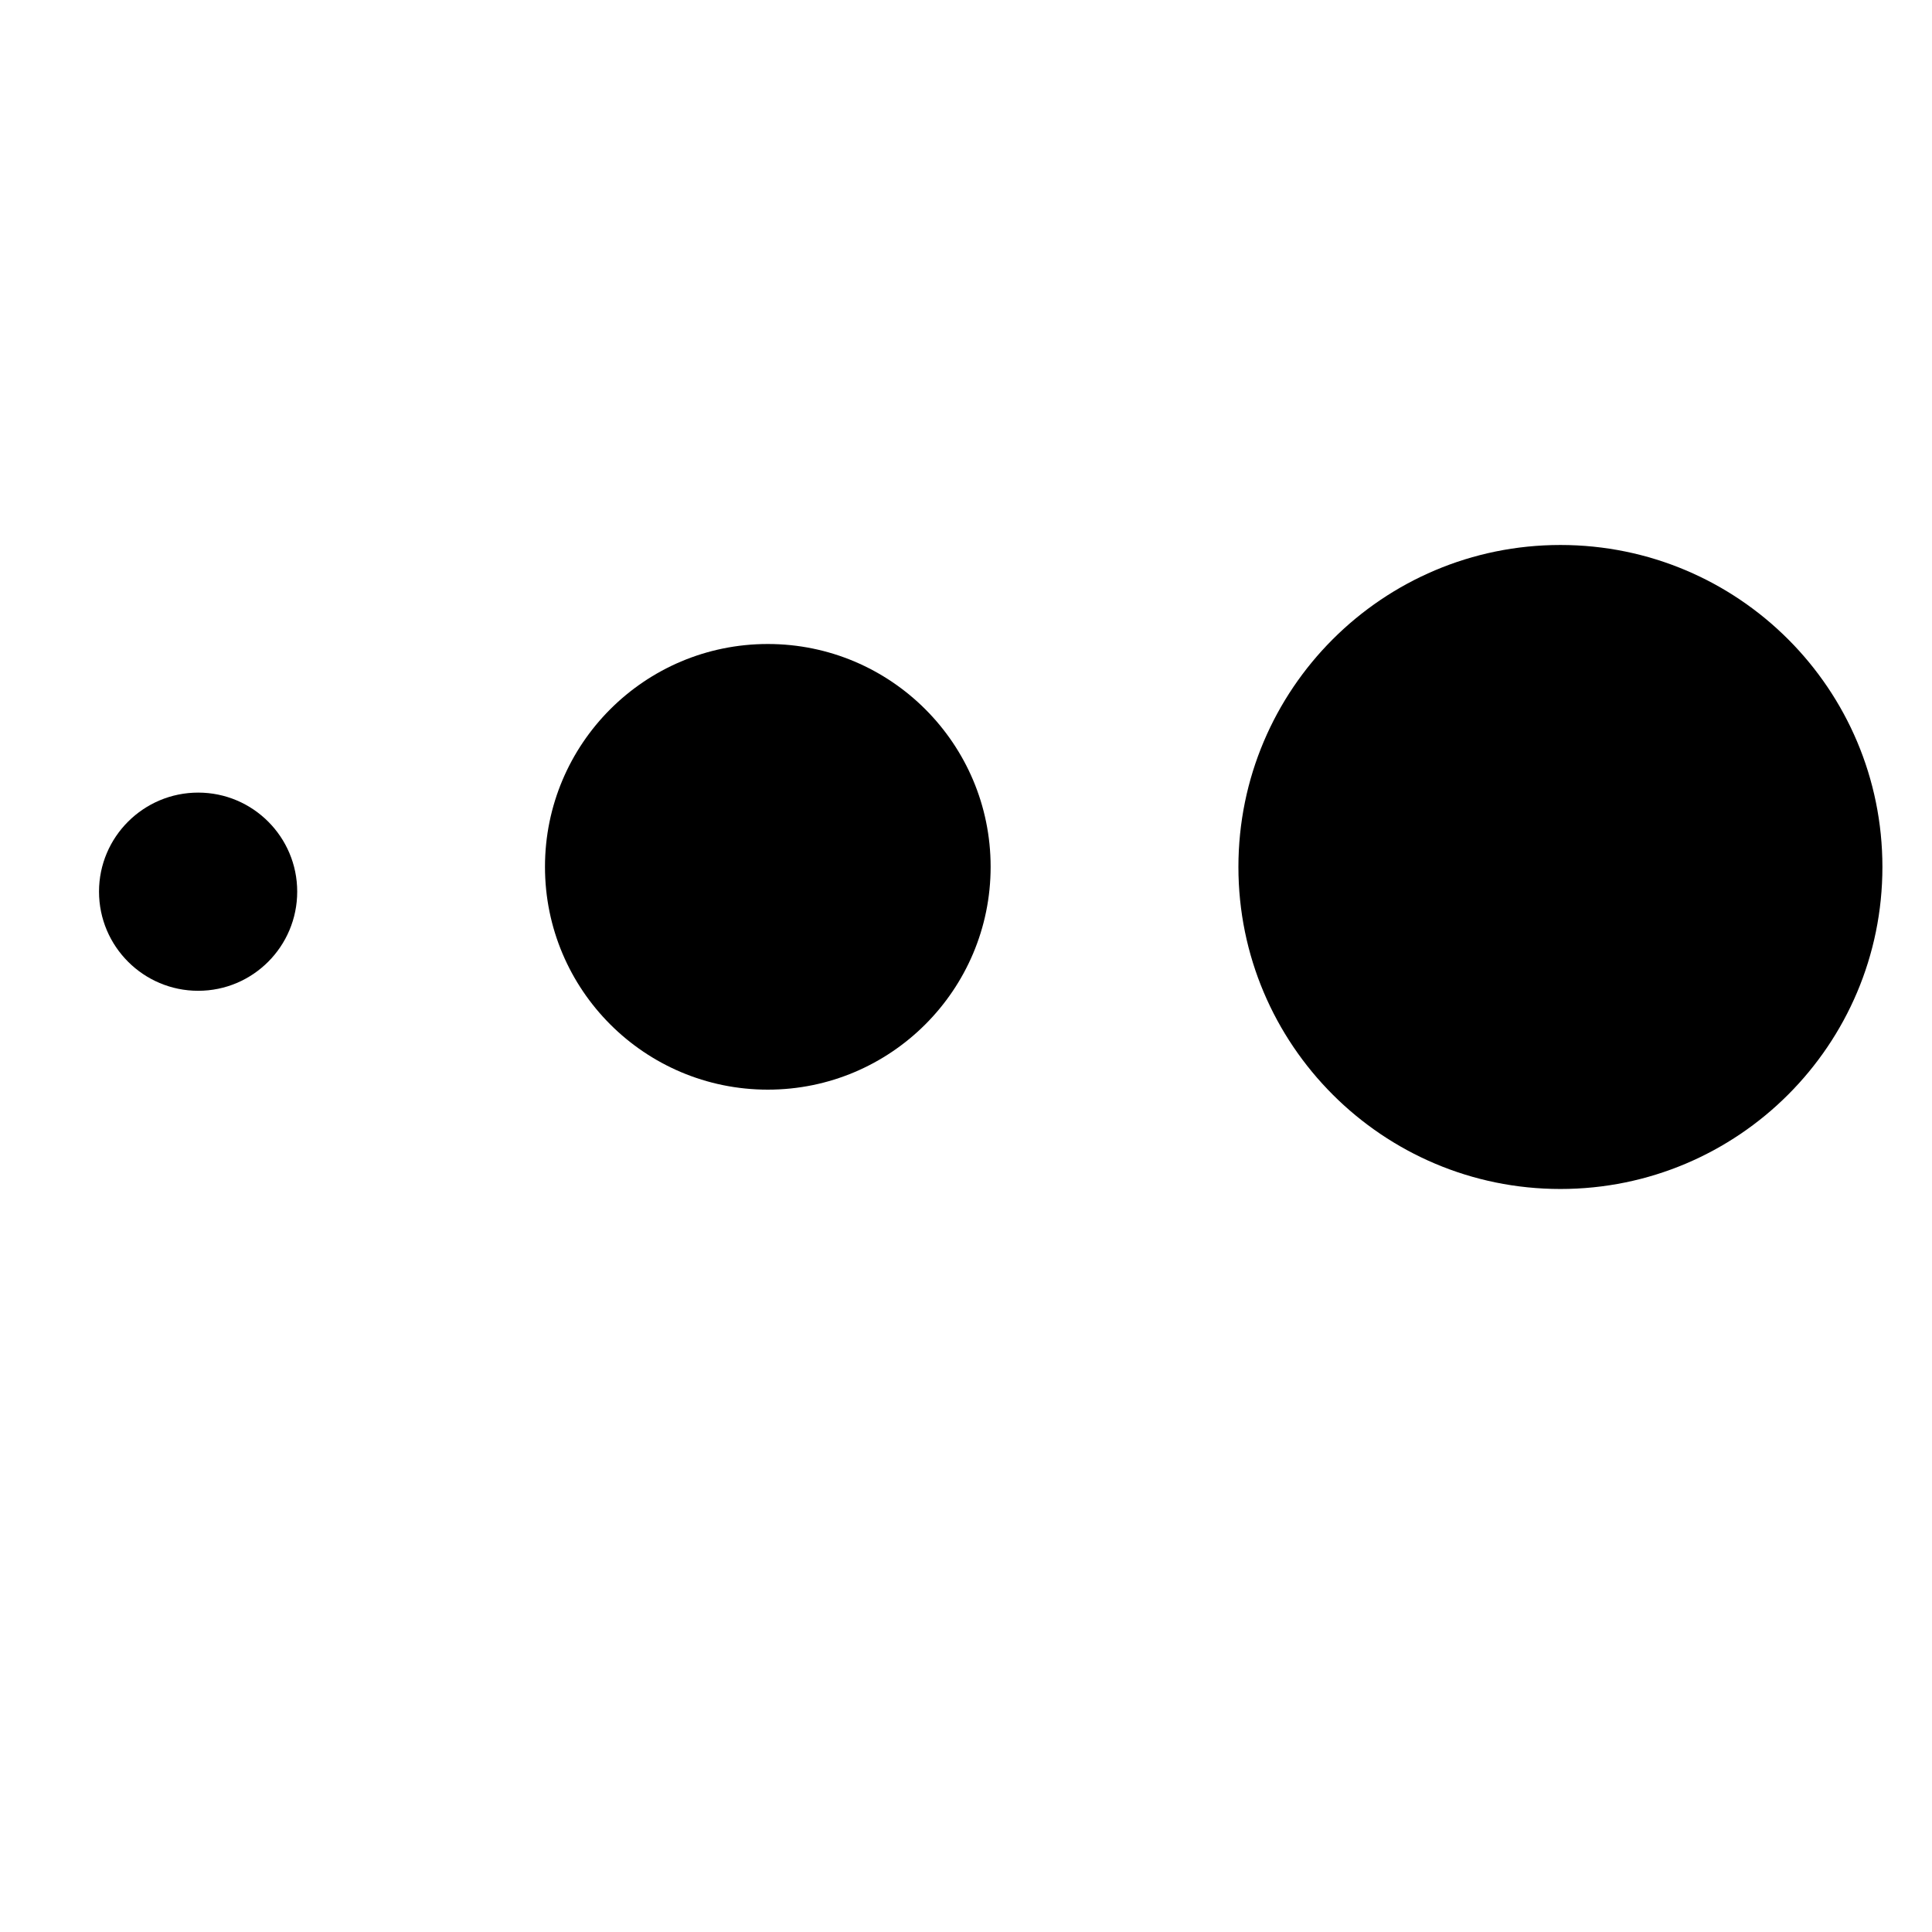
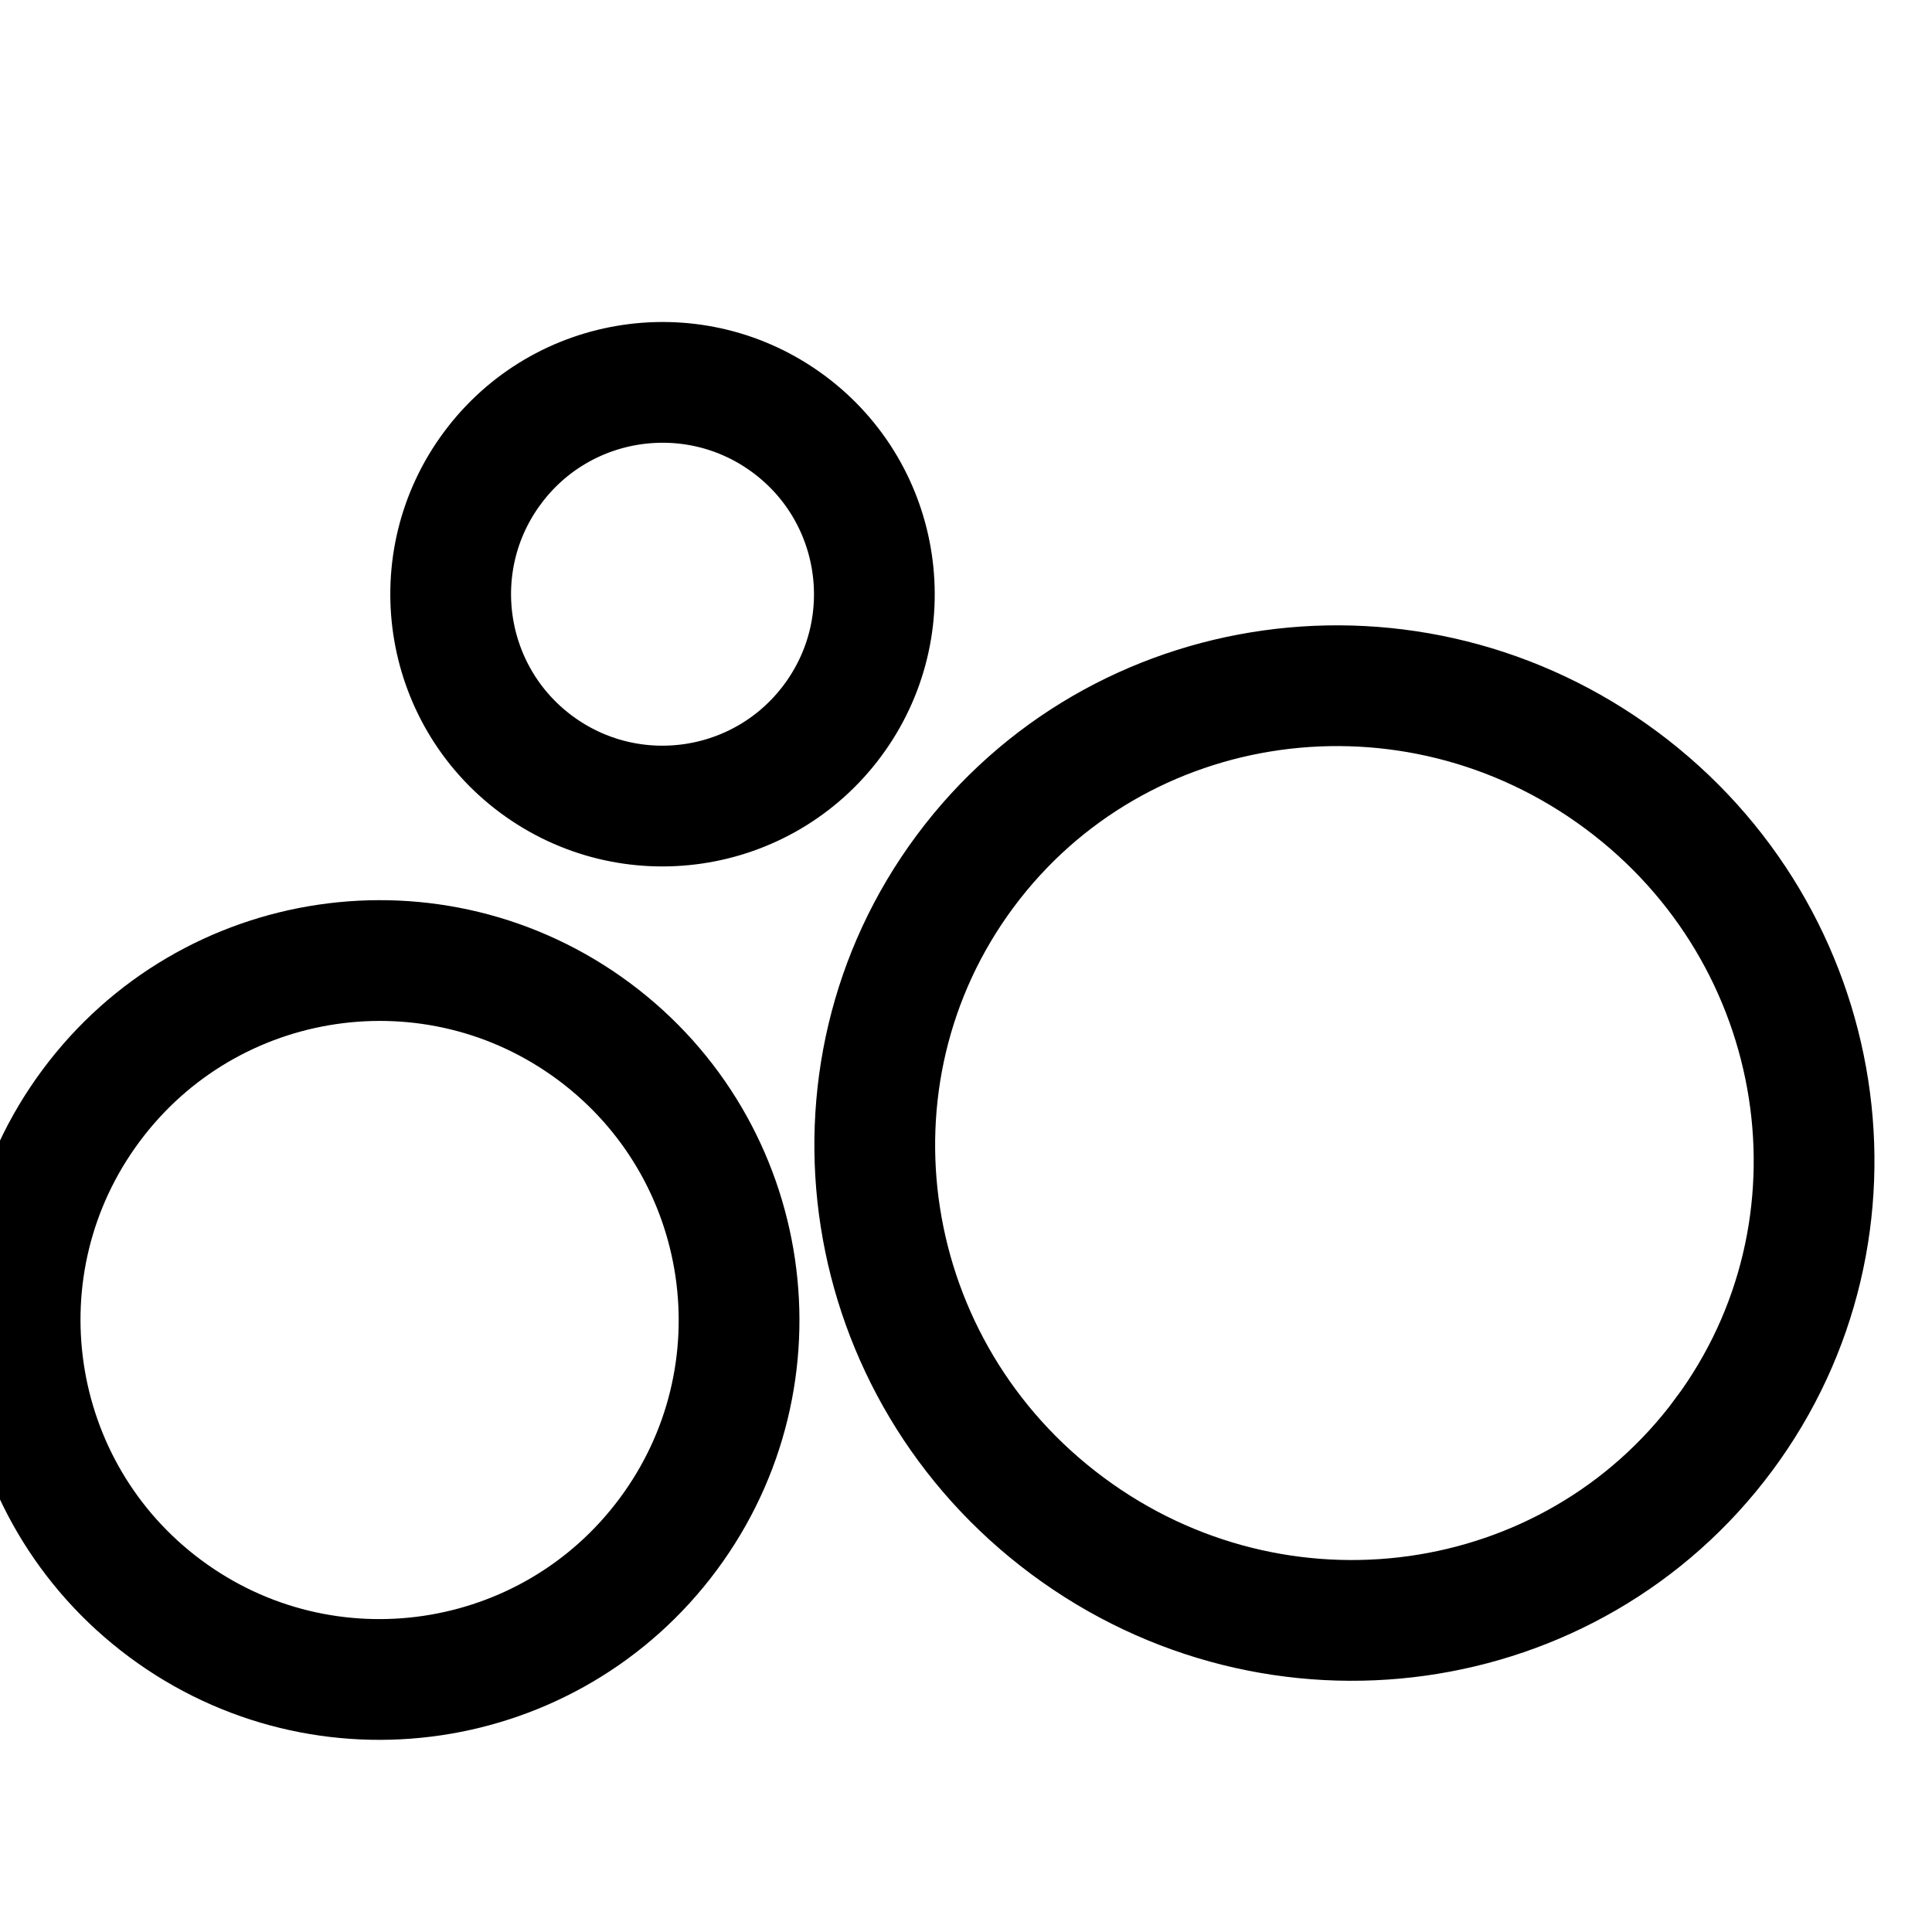
- <svg xmlns="http://www.w3.org/2000/svg" viewBox="0 0 12 12">
-   <path d="M9.692 7.385C10.797 7.385 11.692 6.489 11.692 5.385C11.692 4.28 10.797 3.385 9.692 3.385C8.588 3.385 7.692 4.28 7.692 5.385C7.692 6.489 8.588 7.385 9.692 7.385Z" fill="currentColor" />
-   <path d="M4.769 6.768C5.533 6.768 6.153 6.148 6.153 5.384C6.153 4.62 5.533 4 4.769 4C4.004 4 3.385 4.62 3.385 5.384C3.385 6.148 4.004 6.768 4.769 6.768Z" fill="currentColor" />
-   <path d="M1.231 6.154C1.571 6.154 1.846 5.878 1.846 5.538C1.846 5.199 1.571 4.923 1.231 4.923C0.891 4.923 0.615 5.199 0.615 5.538C0.615 5.878 0.891 6.154 1.231 6.154Z" fill="currentColor" />
+ <svg xmlns="http://www.w3.org/2000/svg" width="48" height="48" viewBox="0 0 48 48" fill="none" fill-opacity="0">
+   <path stroke-width="3" stroke="currentColor" d="M42.825 35.648L43.226 35.947L42.825 35.648C39.029 40.758 31.731 41.781 26.52 37.909C21.31 34.038 20.183 26.755 23.979 21.646C27.775 16.537 35.073 15.514 40.283 19.386C45.494 23.257 46.62 30.54 42.825 35.648ZM12.236 11.625L11.834 11.326L12.236 11.625C13.969 9.291 17.266 8.805 19.599 10.539C21.932 12.272 22.418 15.569 20.684 17.902C18.951 20.235 15.655 20.721 13.321 18.988C10.988 17.254 10.502 13.958 12.236 11.625ZM4.105 39.964L4.105 39.964C0.146 37.022 -0.679 31.428 2.263 27.469C5.204 23.51 10.798 22.686 14.757 25.627C18.716 28.569 19.541 34.162 16.599 38.121C13.658 42.08 8.064 42.905 4.105 39.964Z" />
</svg>
